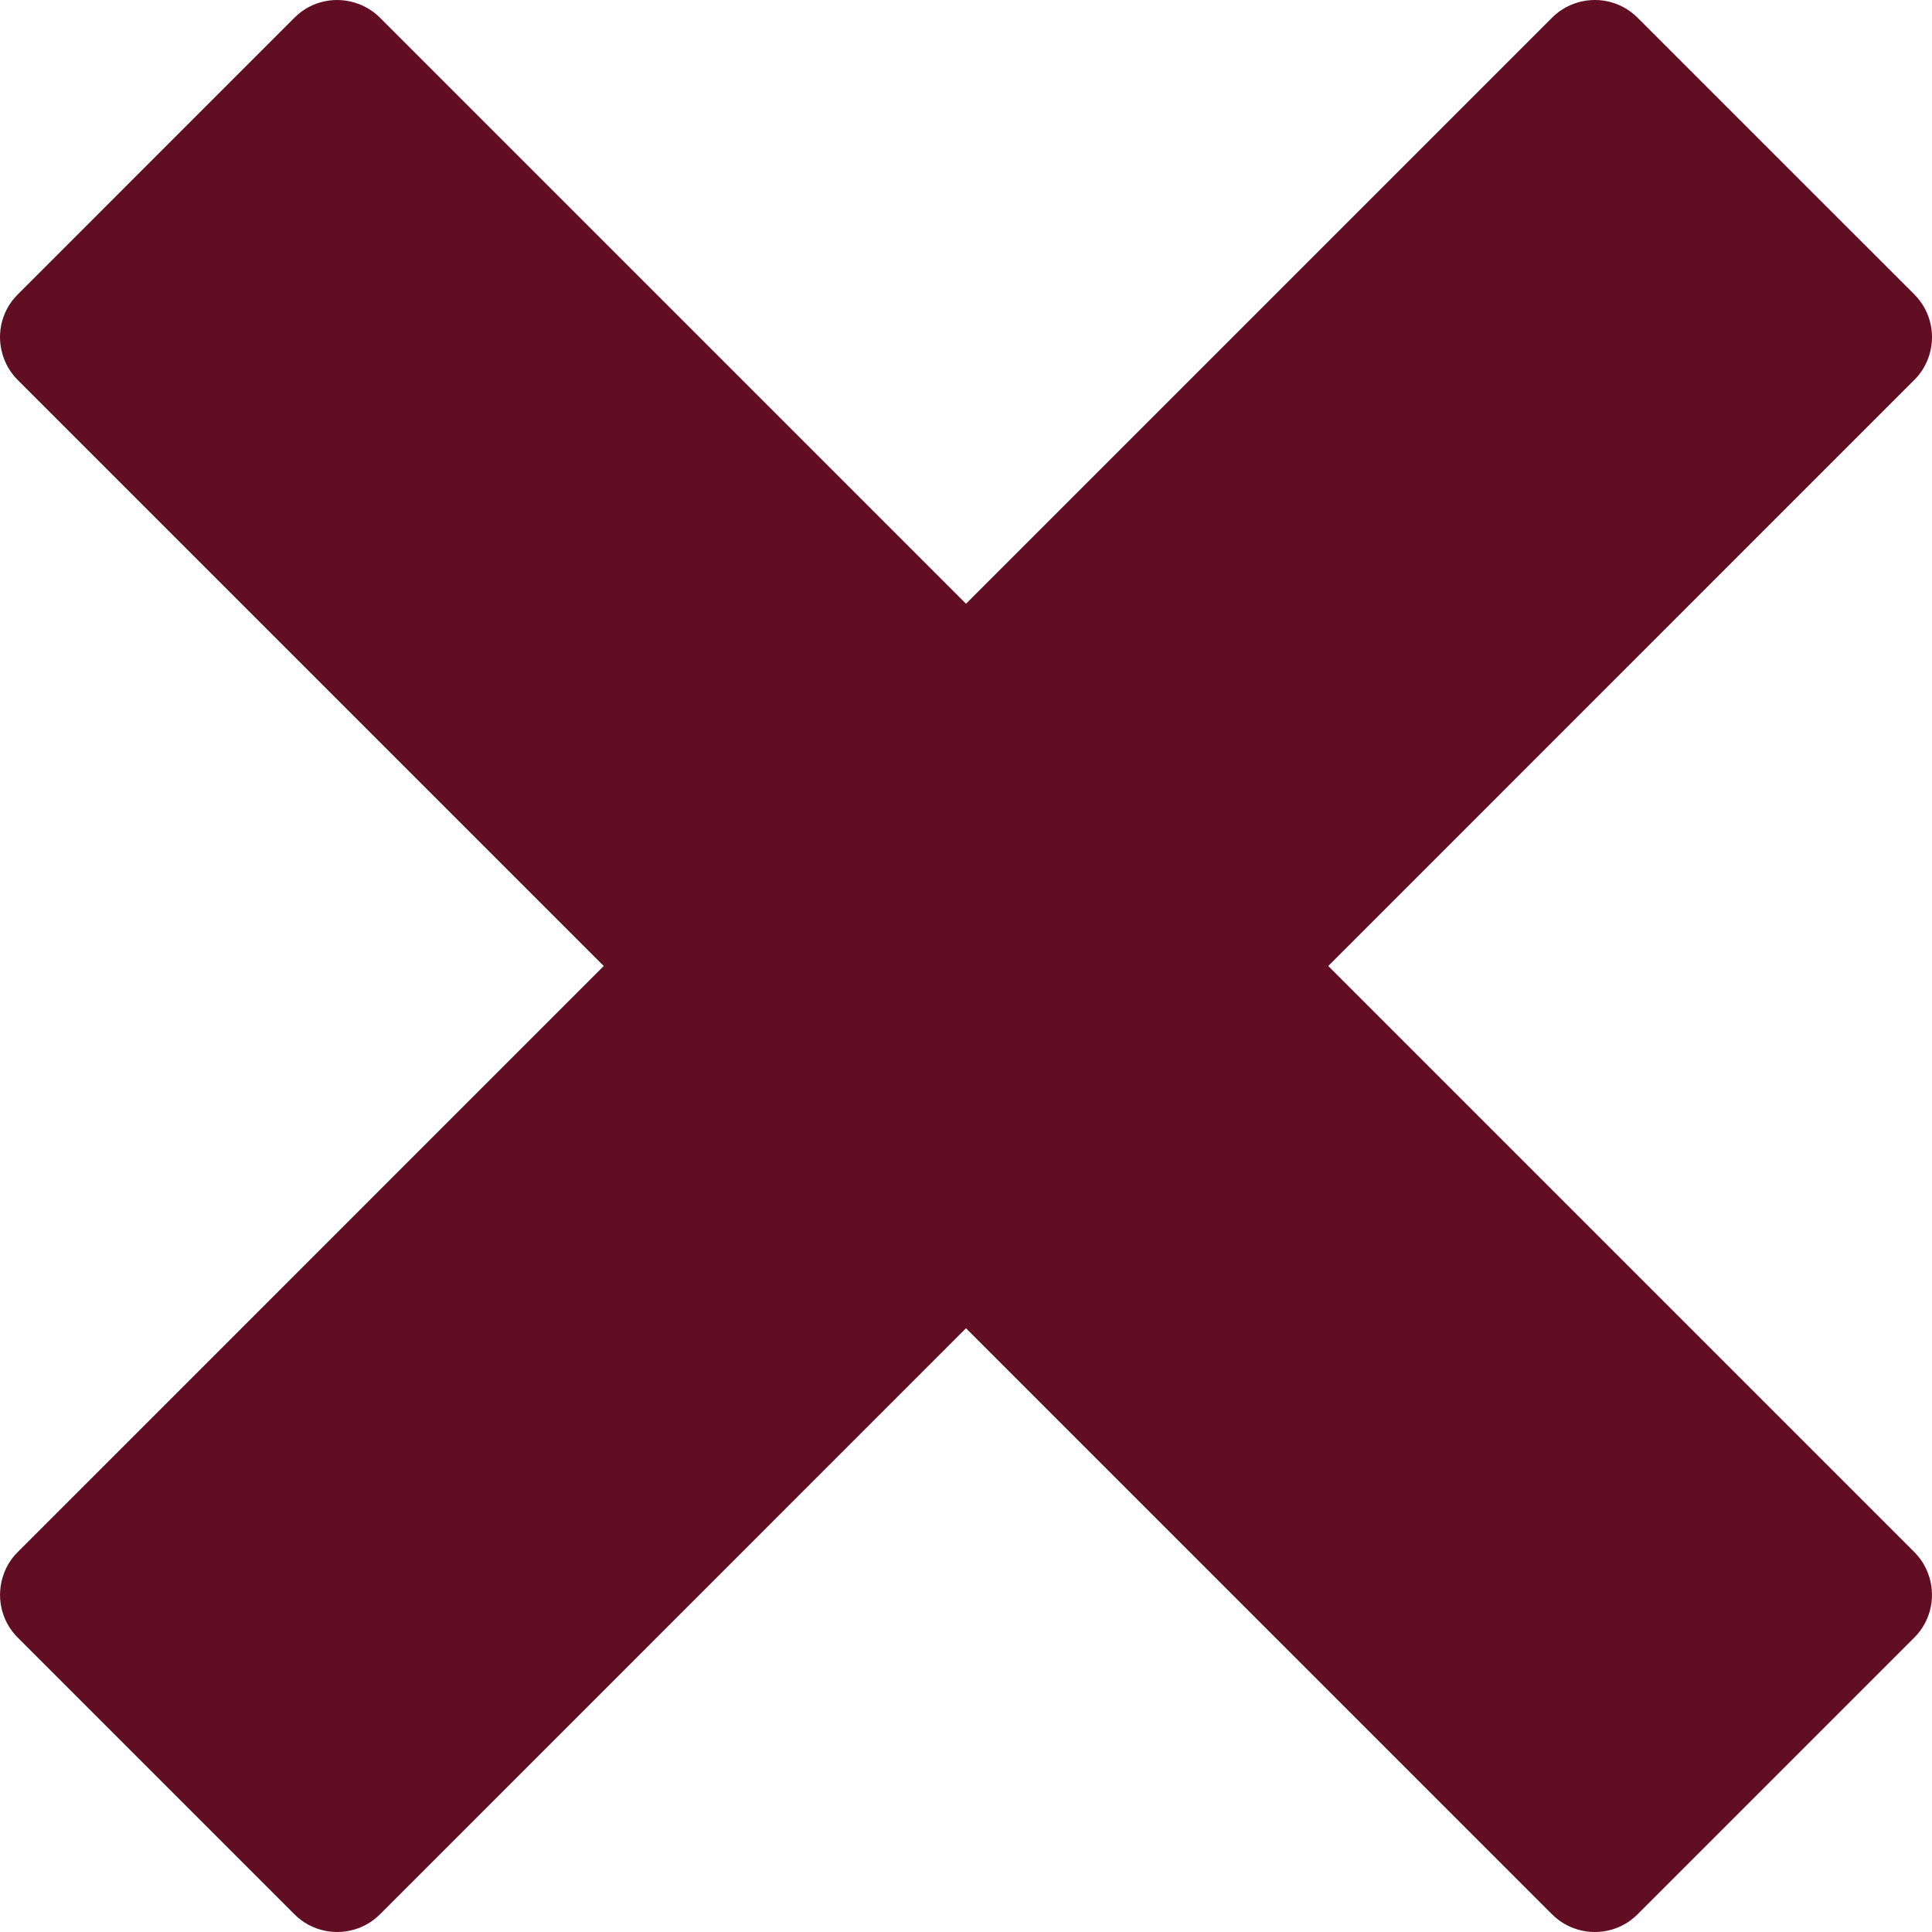
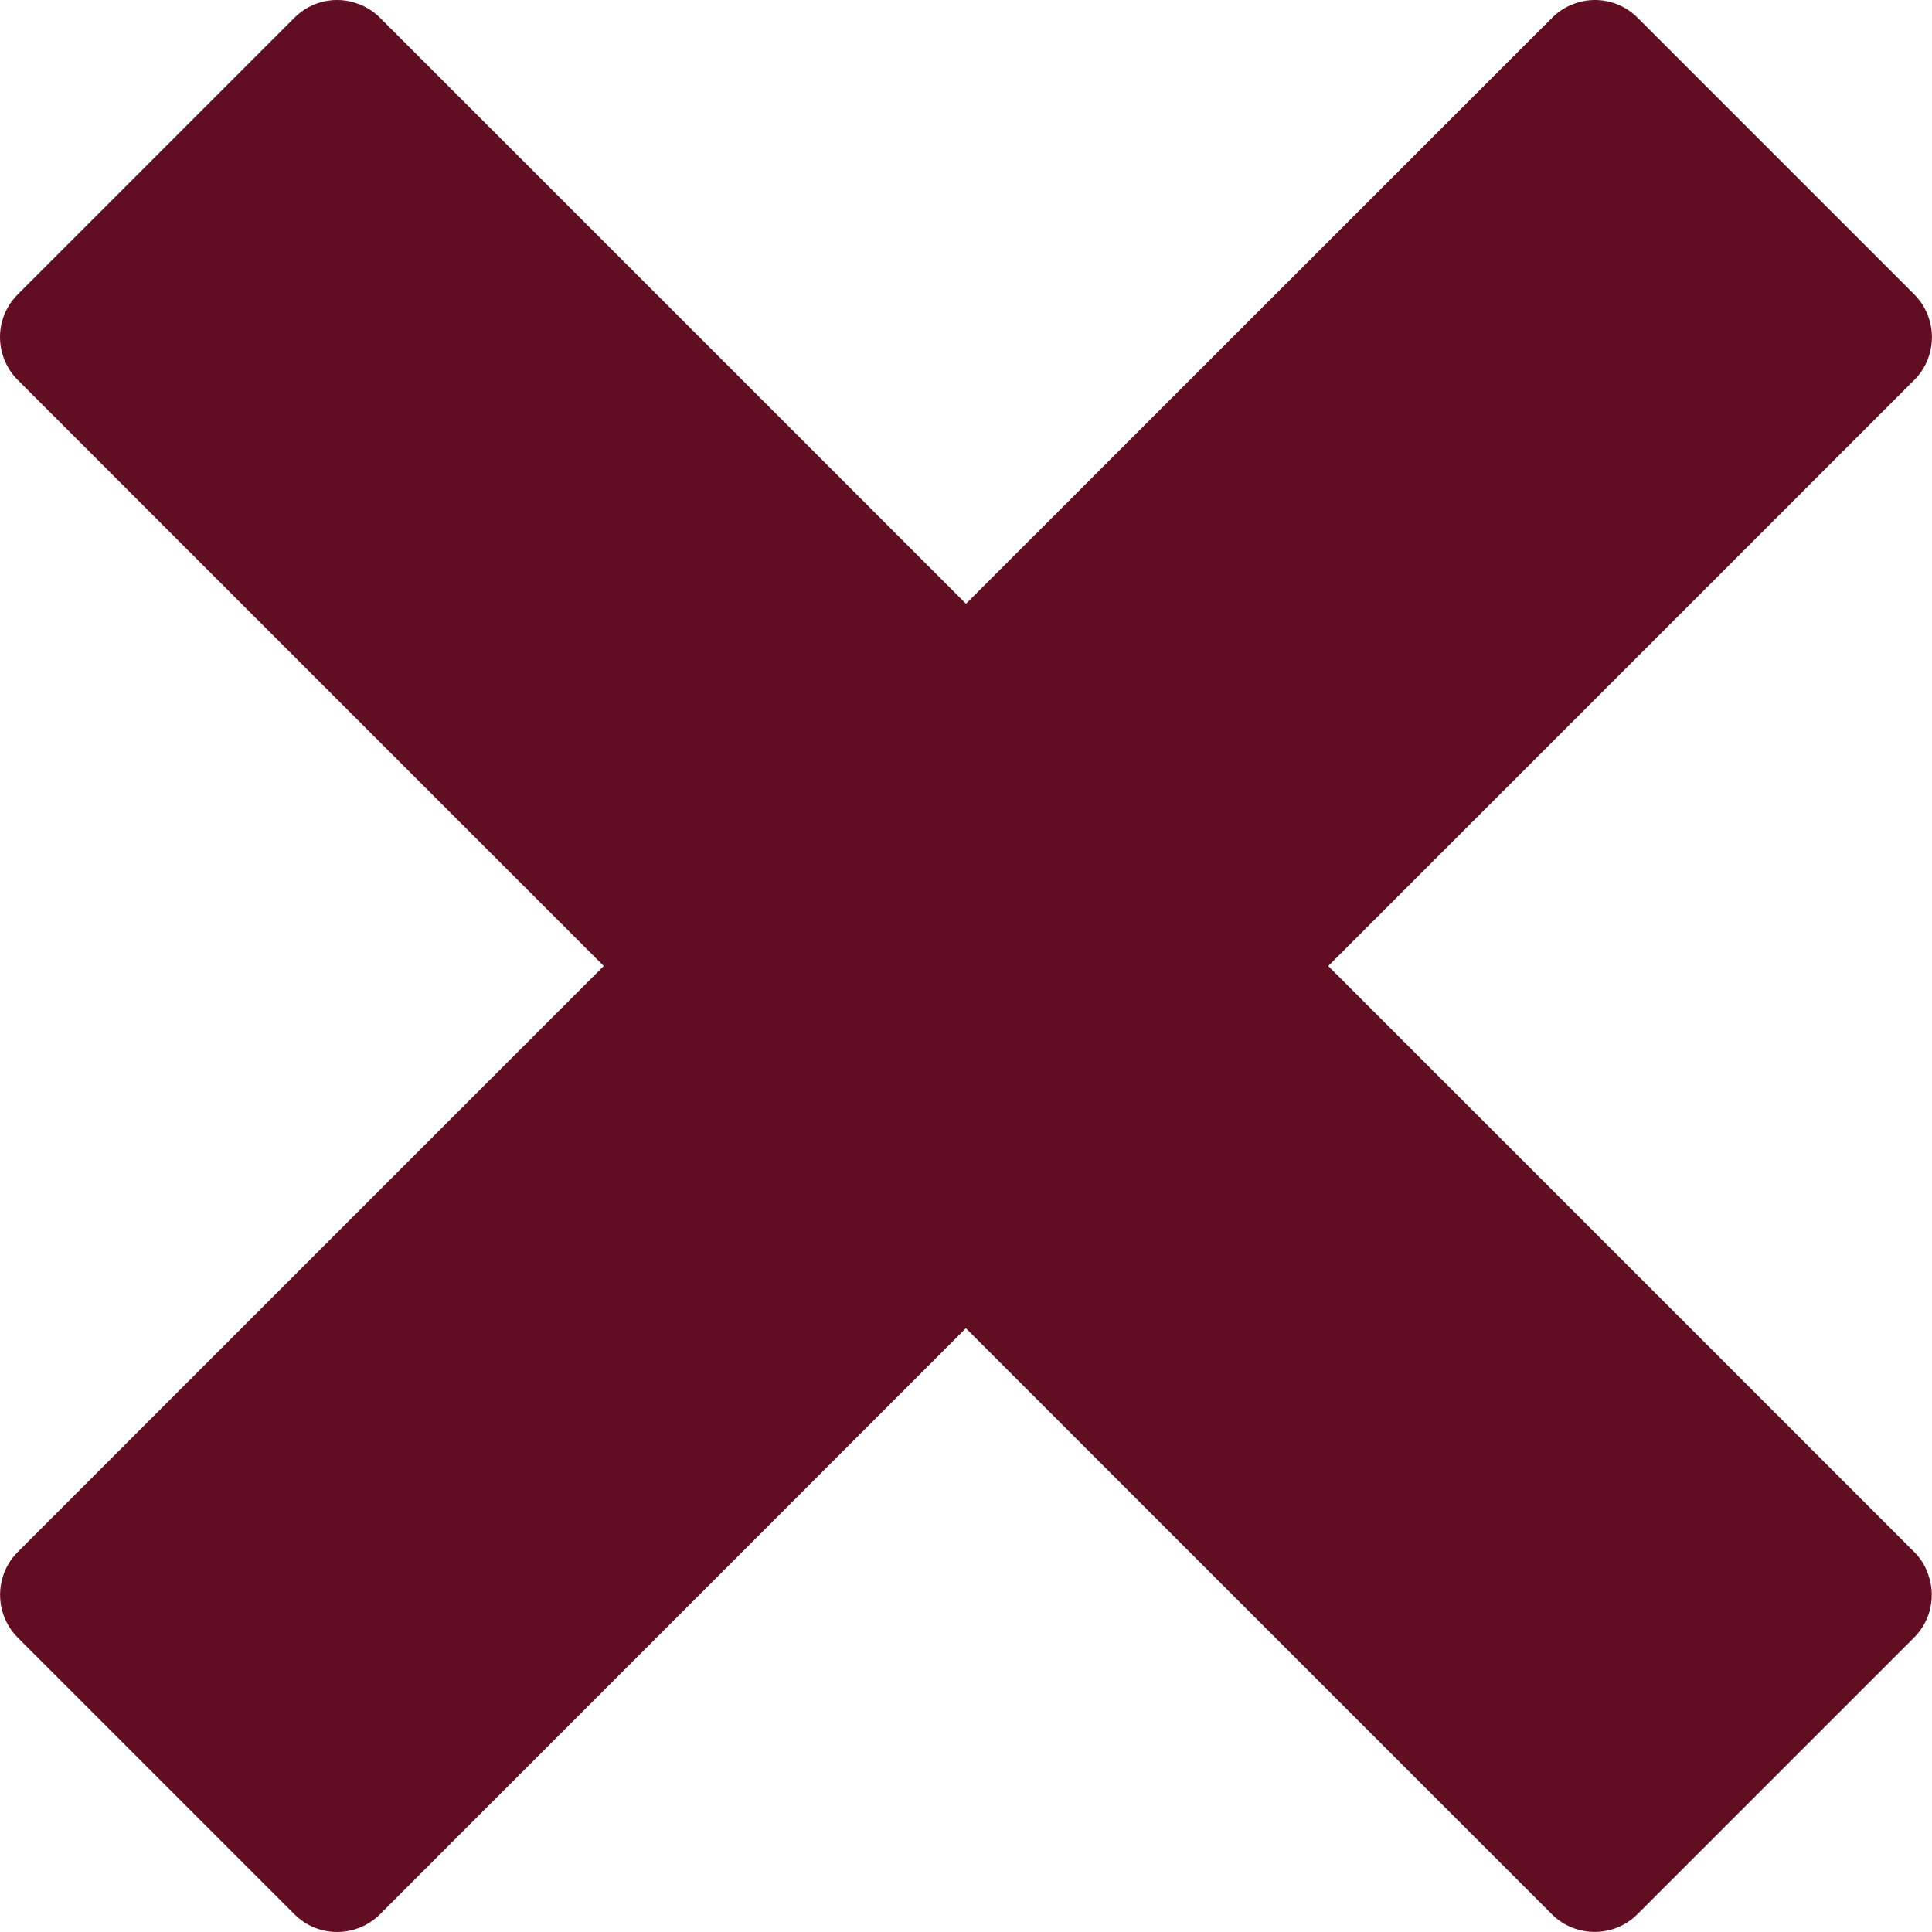
- <svg xmlns="http://www.w3.org/2000/svg" version="1.1" id="Layer_1" x="0px" y="0px" width="512px" height="512px" viewBox="0 0 512 512" enable-background="new 0 0 512 512" xml:space="preserve">
-   <path fill="#610E22" d="M507.33,411.33C507.33,411.33,507.33,411.33,507.33,411.33L352,256l155.32-155.33c0,0,0,0,0.01,0  c1.67-1.67,2.88-3.63,3.66-5.71c2.12-5.69,0.91-12.34-3.66-16.92L433.95,4.67c-4.57-4.57-11.23-5.78-16.91-3.66  C414.96,1.79,413,3,411.33,4.67c0,0,0,0,0,0L256,160L100.68,4.67c0,0,0,0,0,0C99,3,97.04,1.79,94.96,1.02  C89.27-1.11,82.62,0.1,78.05,4.67L4.68,78.05C0.1,82.62-1.11,89.27,1.02,94.96C1.79,97.04,3,99,4.67,100.67c0,0,0,0,0,0L160,256  L4.68,411.33c0,0,0,0,0,0C3,413,1.79,414.96,1.02,417.04c-2.12,5.69-0.91,12.34,3.66,16.92l73.37,73.37  c4.58,4.57,11.23,5.78,16.92,3.66c2.08-0.78,4.04-1.99,5.71-3.66c0,0,0,0,0.01,0L256,352l155.32,155.33c0,0,0,0,0.01,0  c1.67,1.67,3.63,2.88,5.71,3.66c5.69,2.12,12.34,0.91,16.91-3.66l73.37-73.37c4.57-4.57,5.79-11.23,3.66-16.92  C510.21,414.96,509,413,507.33,411.33z" />
+ <svg xmlns="http://www.w3.org/2000/svg" version="1.1" id="Layer_1" x="0px" y="0px" width="16px" height="16px" viewBox="0 0 16 16" style="enable-background:new 0 0 16 16;" xml:space="preserve">
+   <style type="text/css">
+ 	.st0{fill:#610E22;}
+ </style>
+   <path class="st0" d="M15.854,12.854L15.854,12.854l-4.854-4.854l4.854-4.854c0,0,0,0,0,0  c0.052-0.052,0.09-0.113,0.114-0.178c0.066-0.178,0.028-0.386-0.114-0.529l-2.293-2.293  c-0.143-0.143-0.351-0.181-0.528-0.114c-0.065,0.024-0.126,0.062-0.178,0.114l0,0L8,5  L3.146,0.146l0,0c-0.052-0.052-0.114-0.09-0.179-0.114C2.79-0.035,2.582,0.003,2.439,0.146L0.146,2.439  C0.003,2.582-0.035,2.79,0.032,2.968c0.024,0.065,0.062,0.126,0.114,0.178l0,0l4.854,4.854  l-4.854,4.854l0,0c-0.052,0.052-0.09,0.113-0.114,0.178c-0.066,0.178-0.028,0.386,0.114,0.529  L2.439,15.854c0.143,0.143,0.351,0.181,0.529,0.114c0.065-0.024,0.126-0.062,0.178-0.114c0,0,0,0,0,0  l4.853-4.854l4.854,4.854c0,0,0,0,0,0c0.052,0.052,0.113,0.09,0.178,0.114  c0.178,0.066,0.386,0.028,0.528-0.114l2.293-2.293c0.143-0.143,0.181-0.351,0.114-0.529  C15.944,12.968,15.906,12.906,15.854,12.854z" />
</svg>
